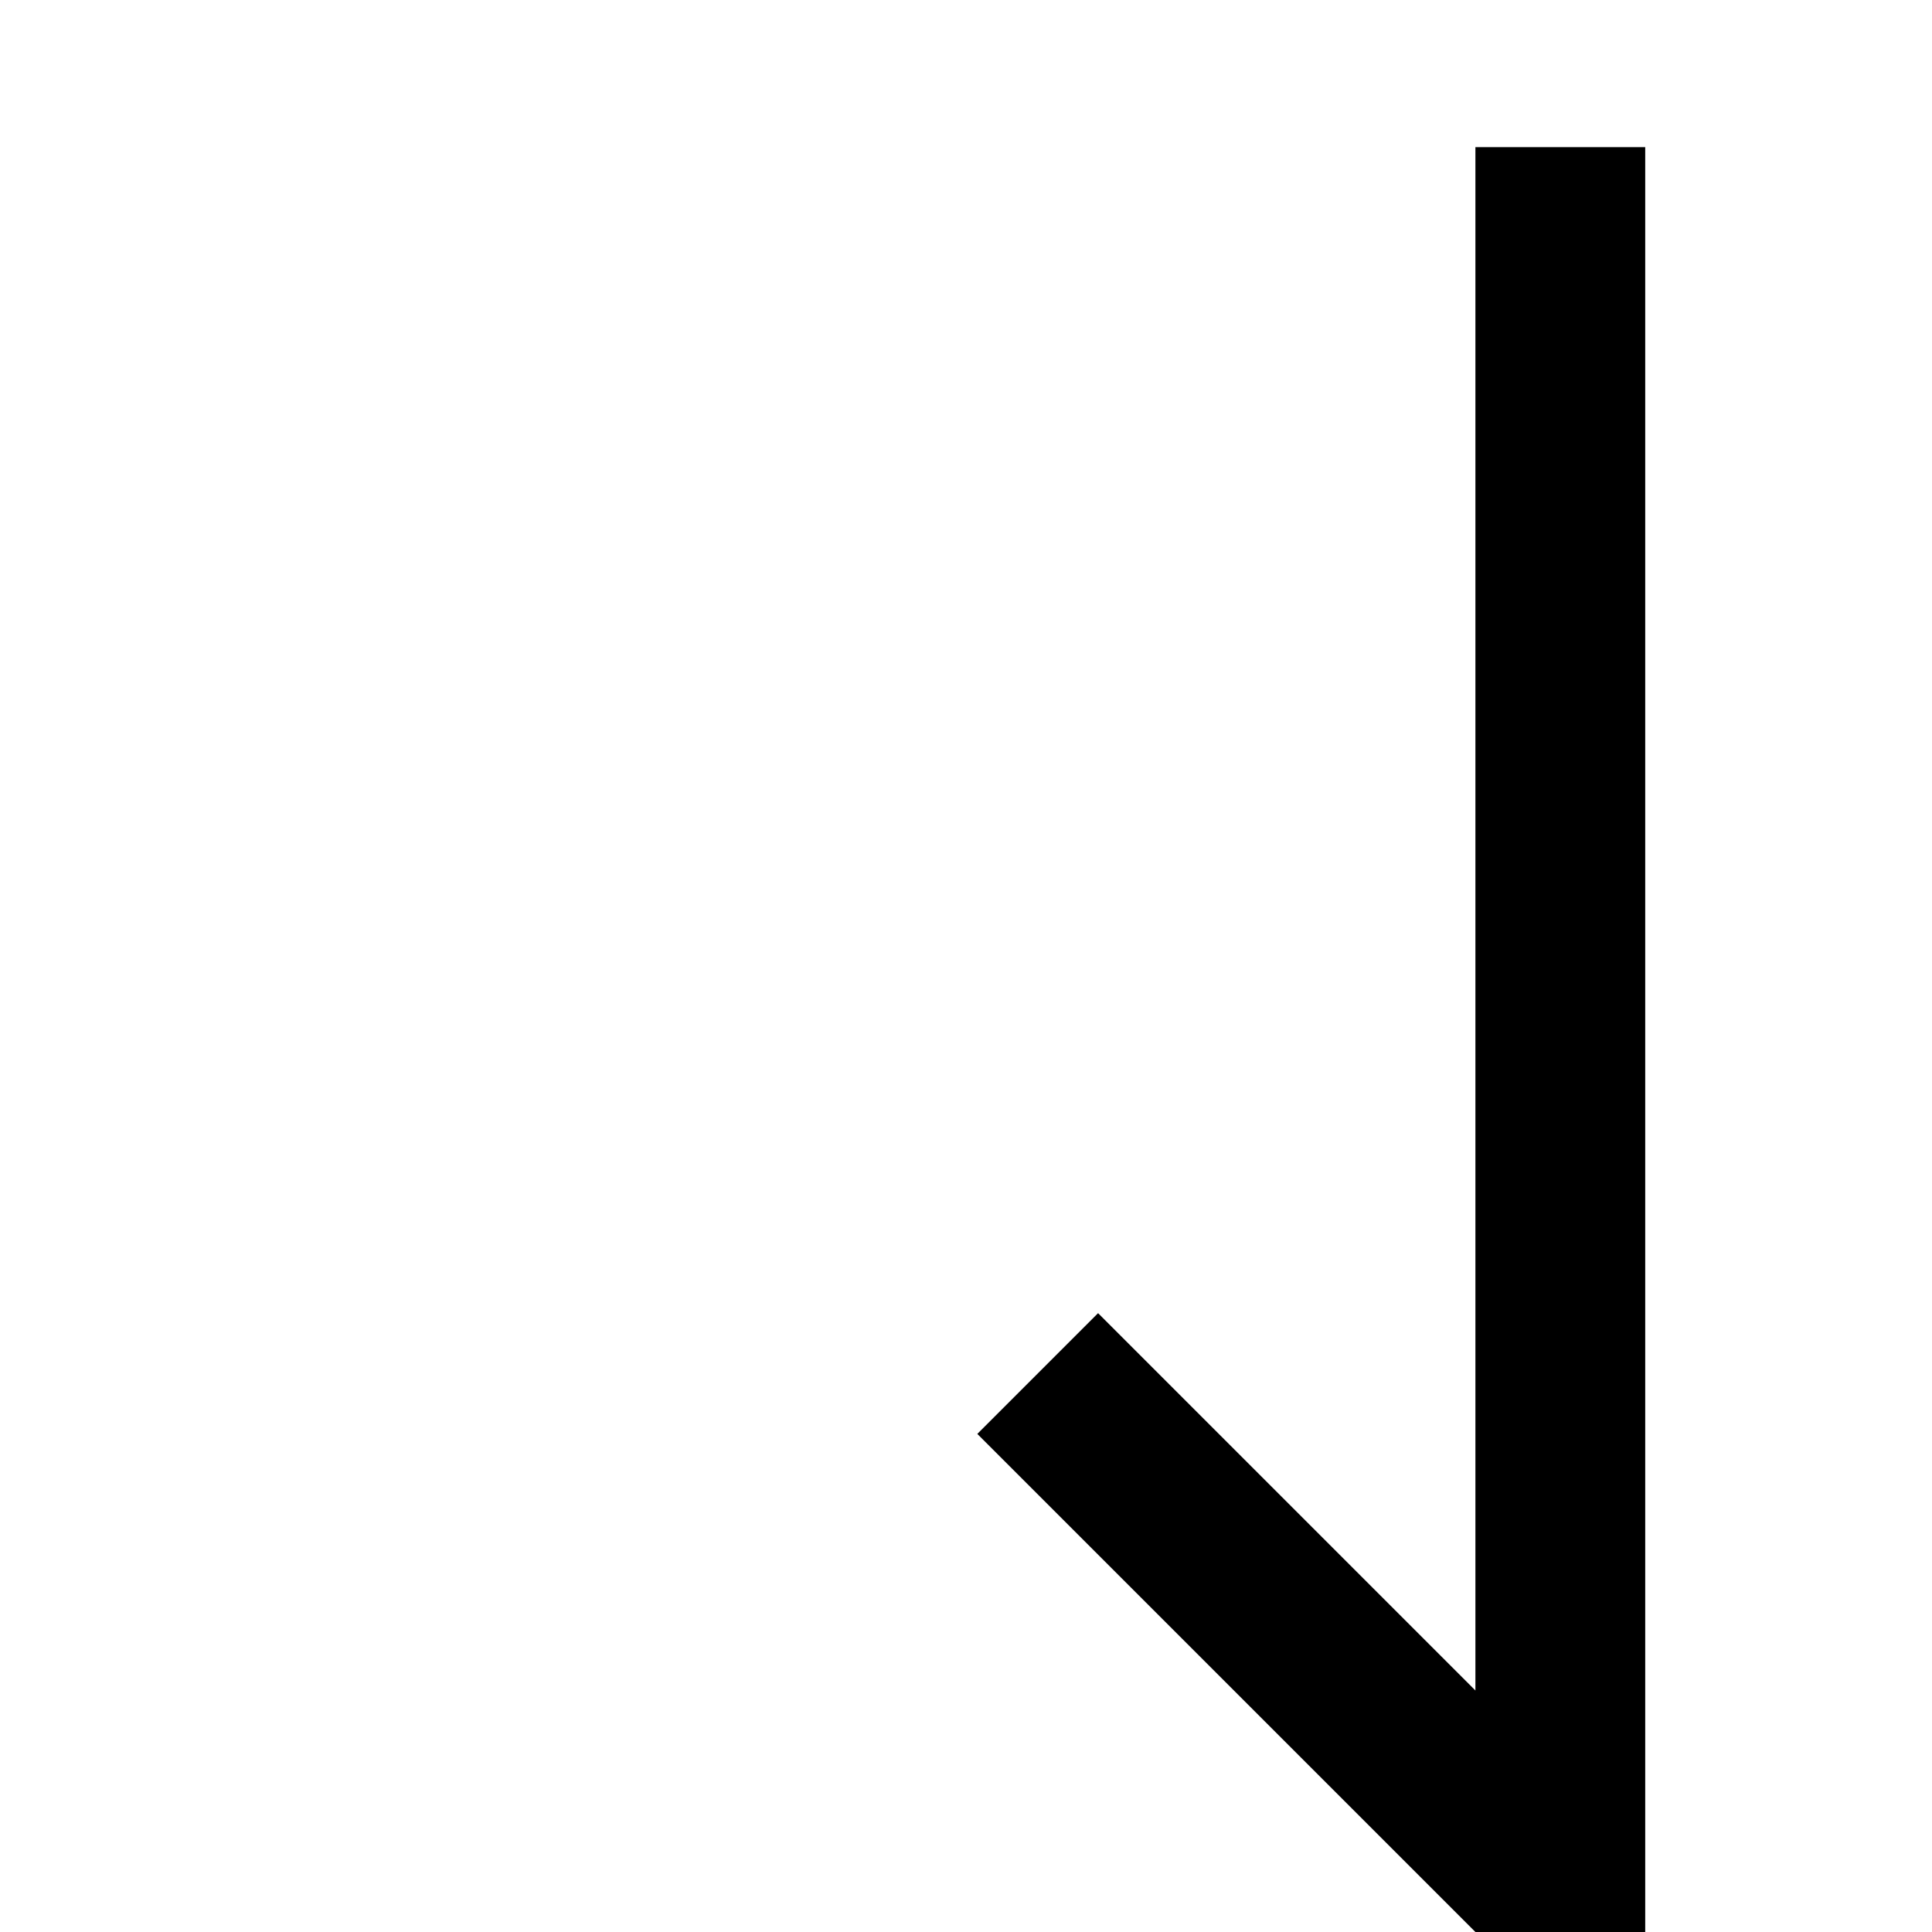
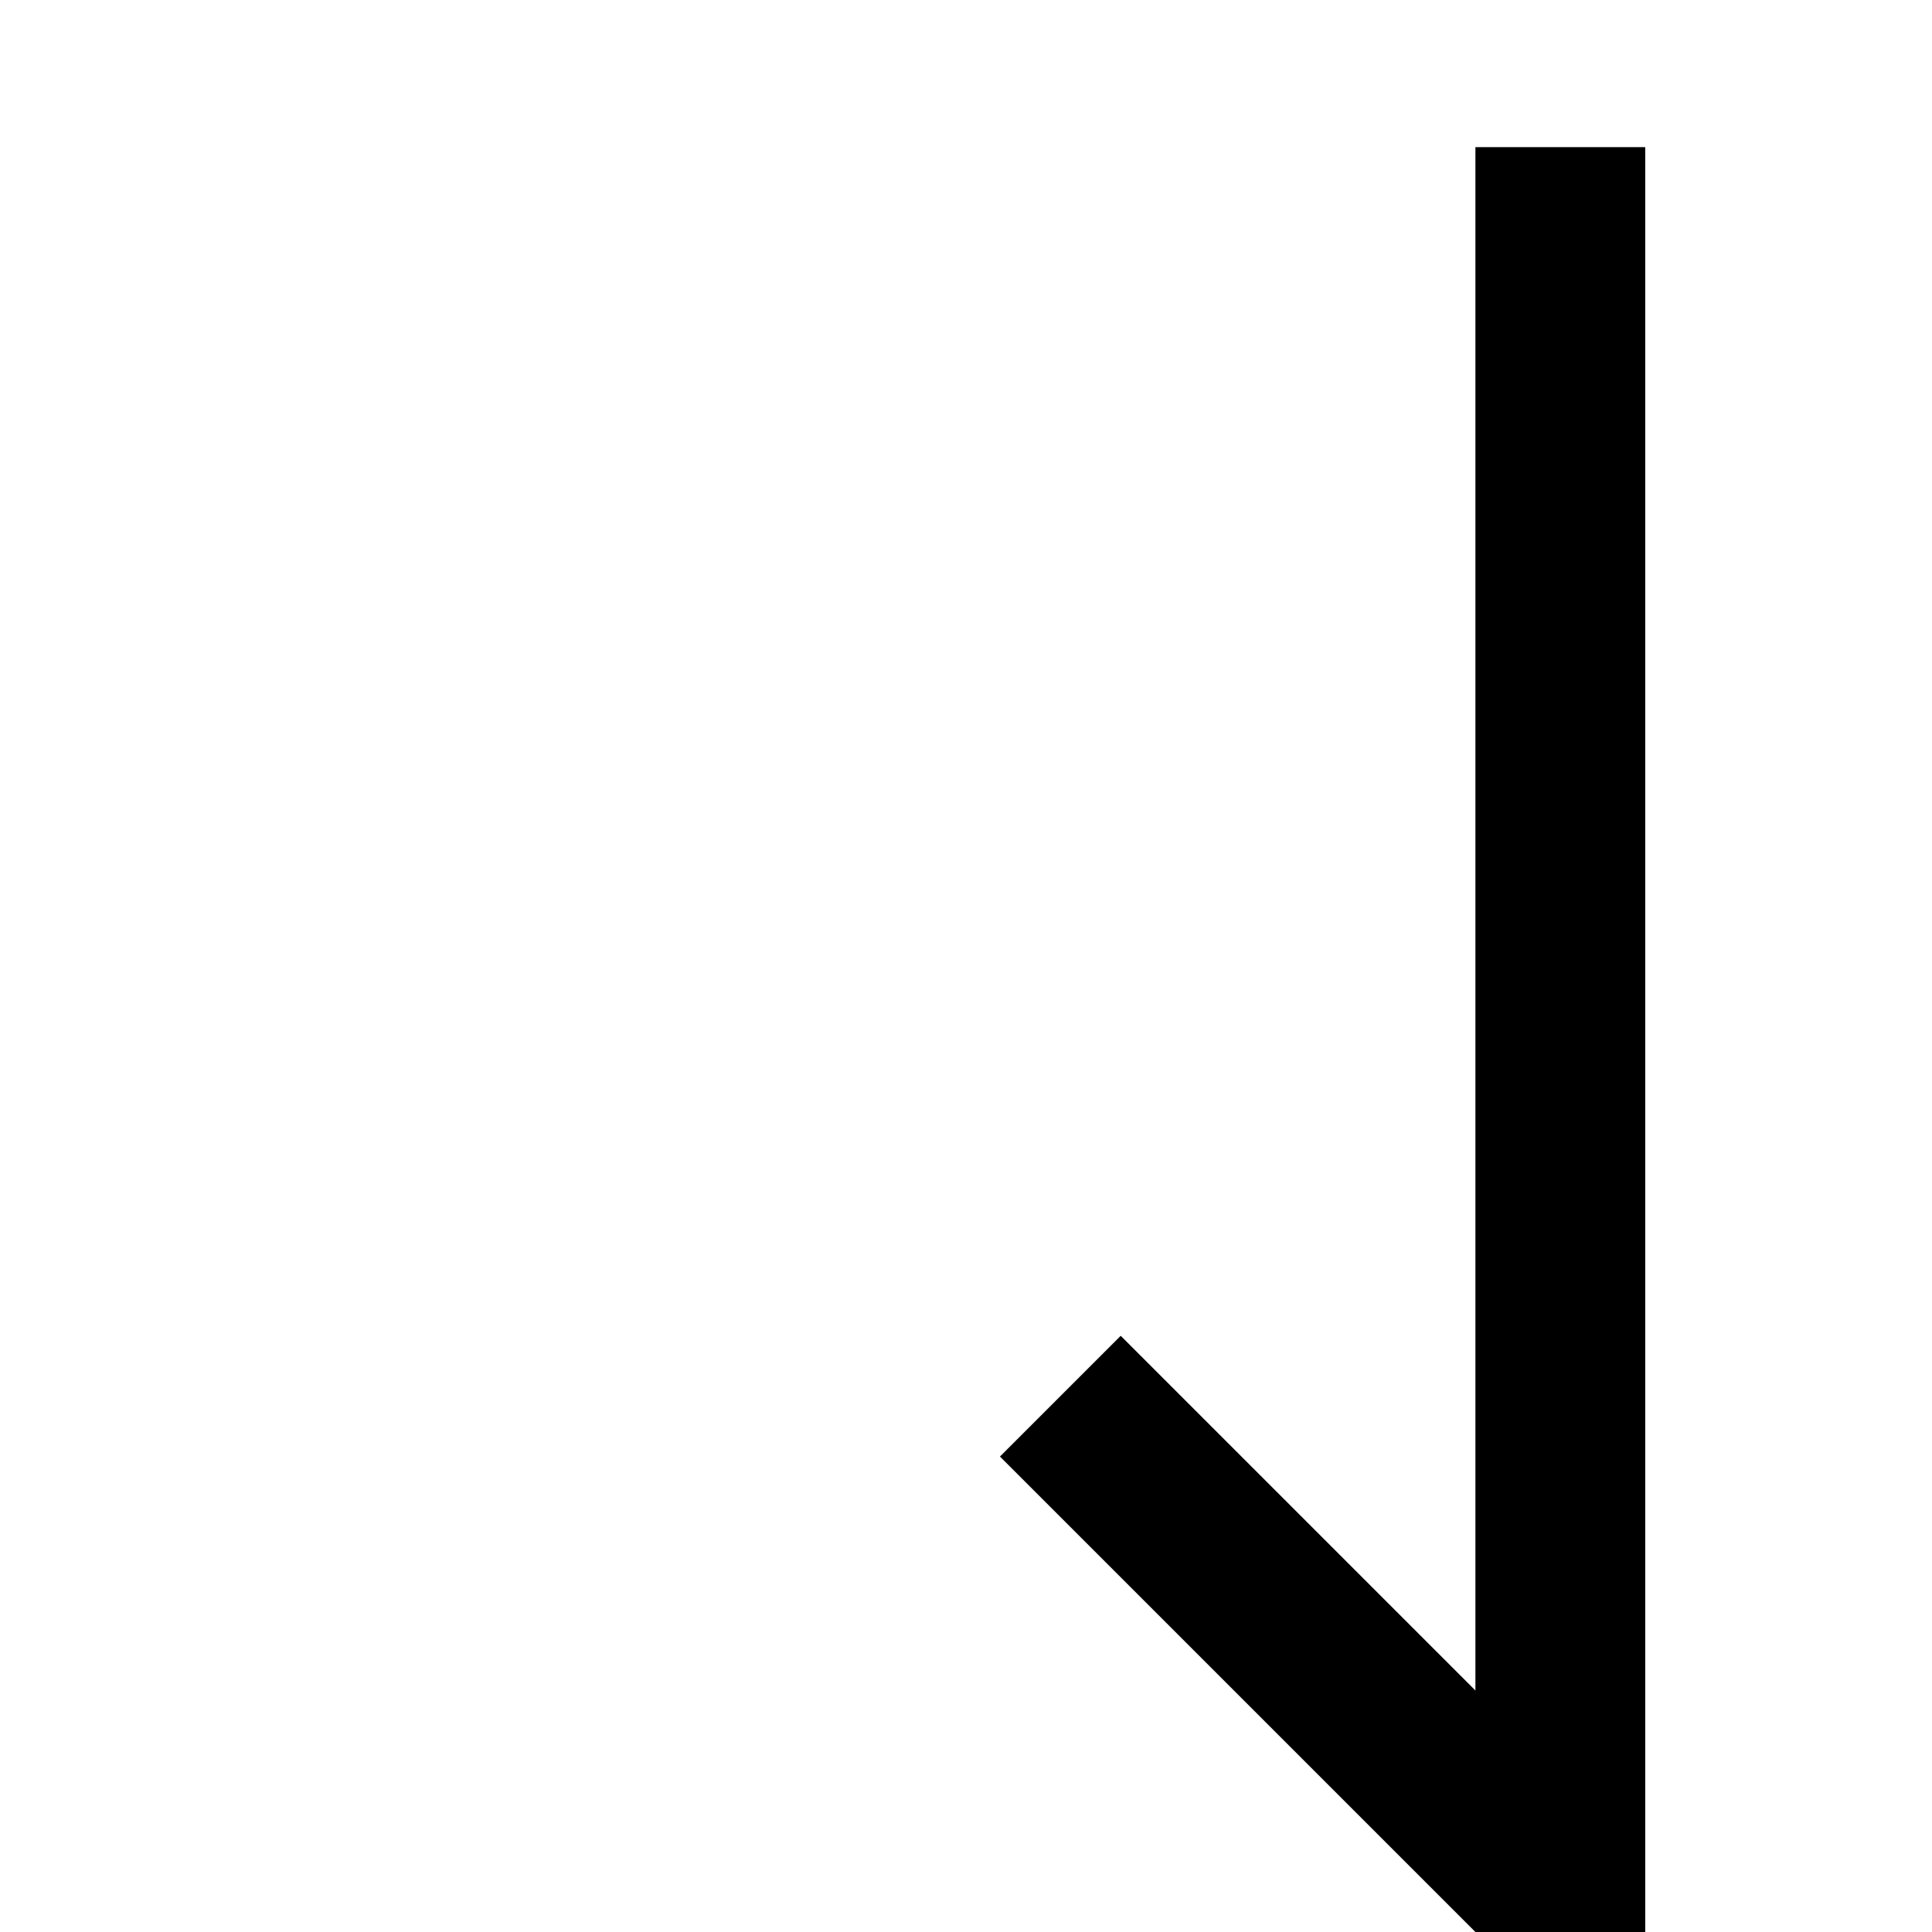
<svg xmlns="http://www.w3.org/2000/svg" width="2048" height="2048">
-   <path id="path1" fill="#000000" stroke="none" d="M 1564 156 L 1564 1792 L 1164 1392 L 1036 1520 L 1564 2048 L 1744 2048 L 1744 156 Z" />
+   <path id="path1" fill="#000000" stroke="none" d="M 1564 156 L 1564 1792 L 1188 1416 L 1060 1544 L 1564 2048 L 1744 2048 L 1744 156 Z" />
</svg>
